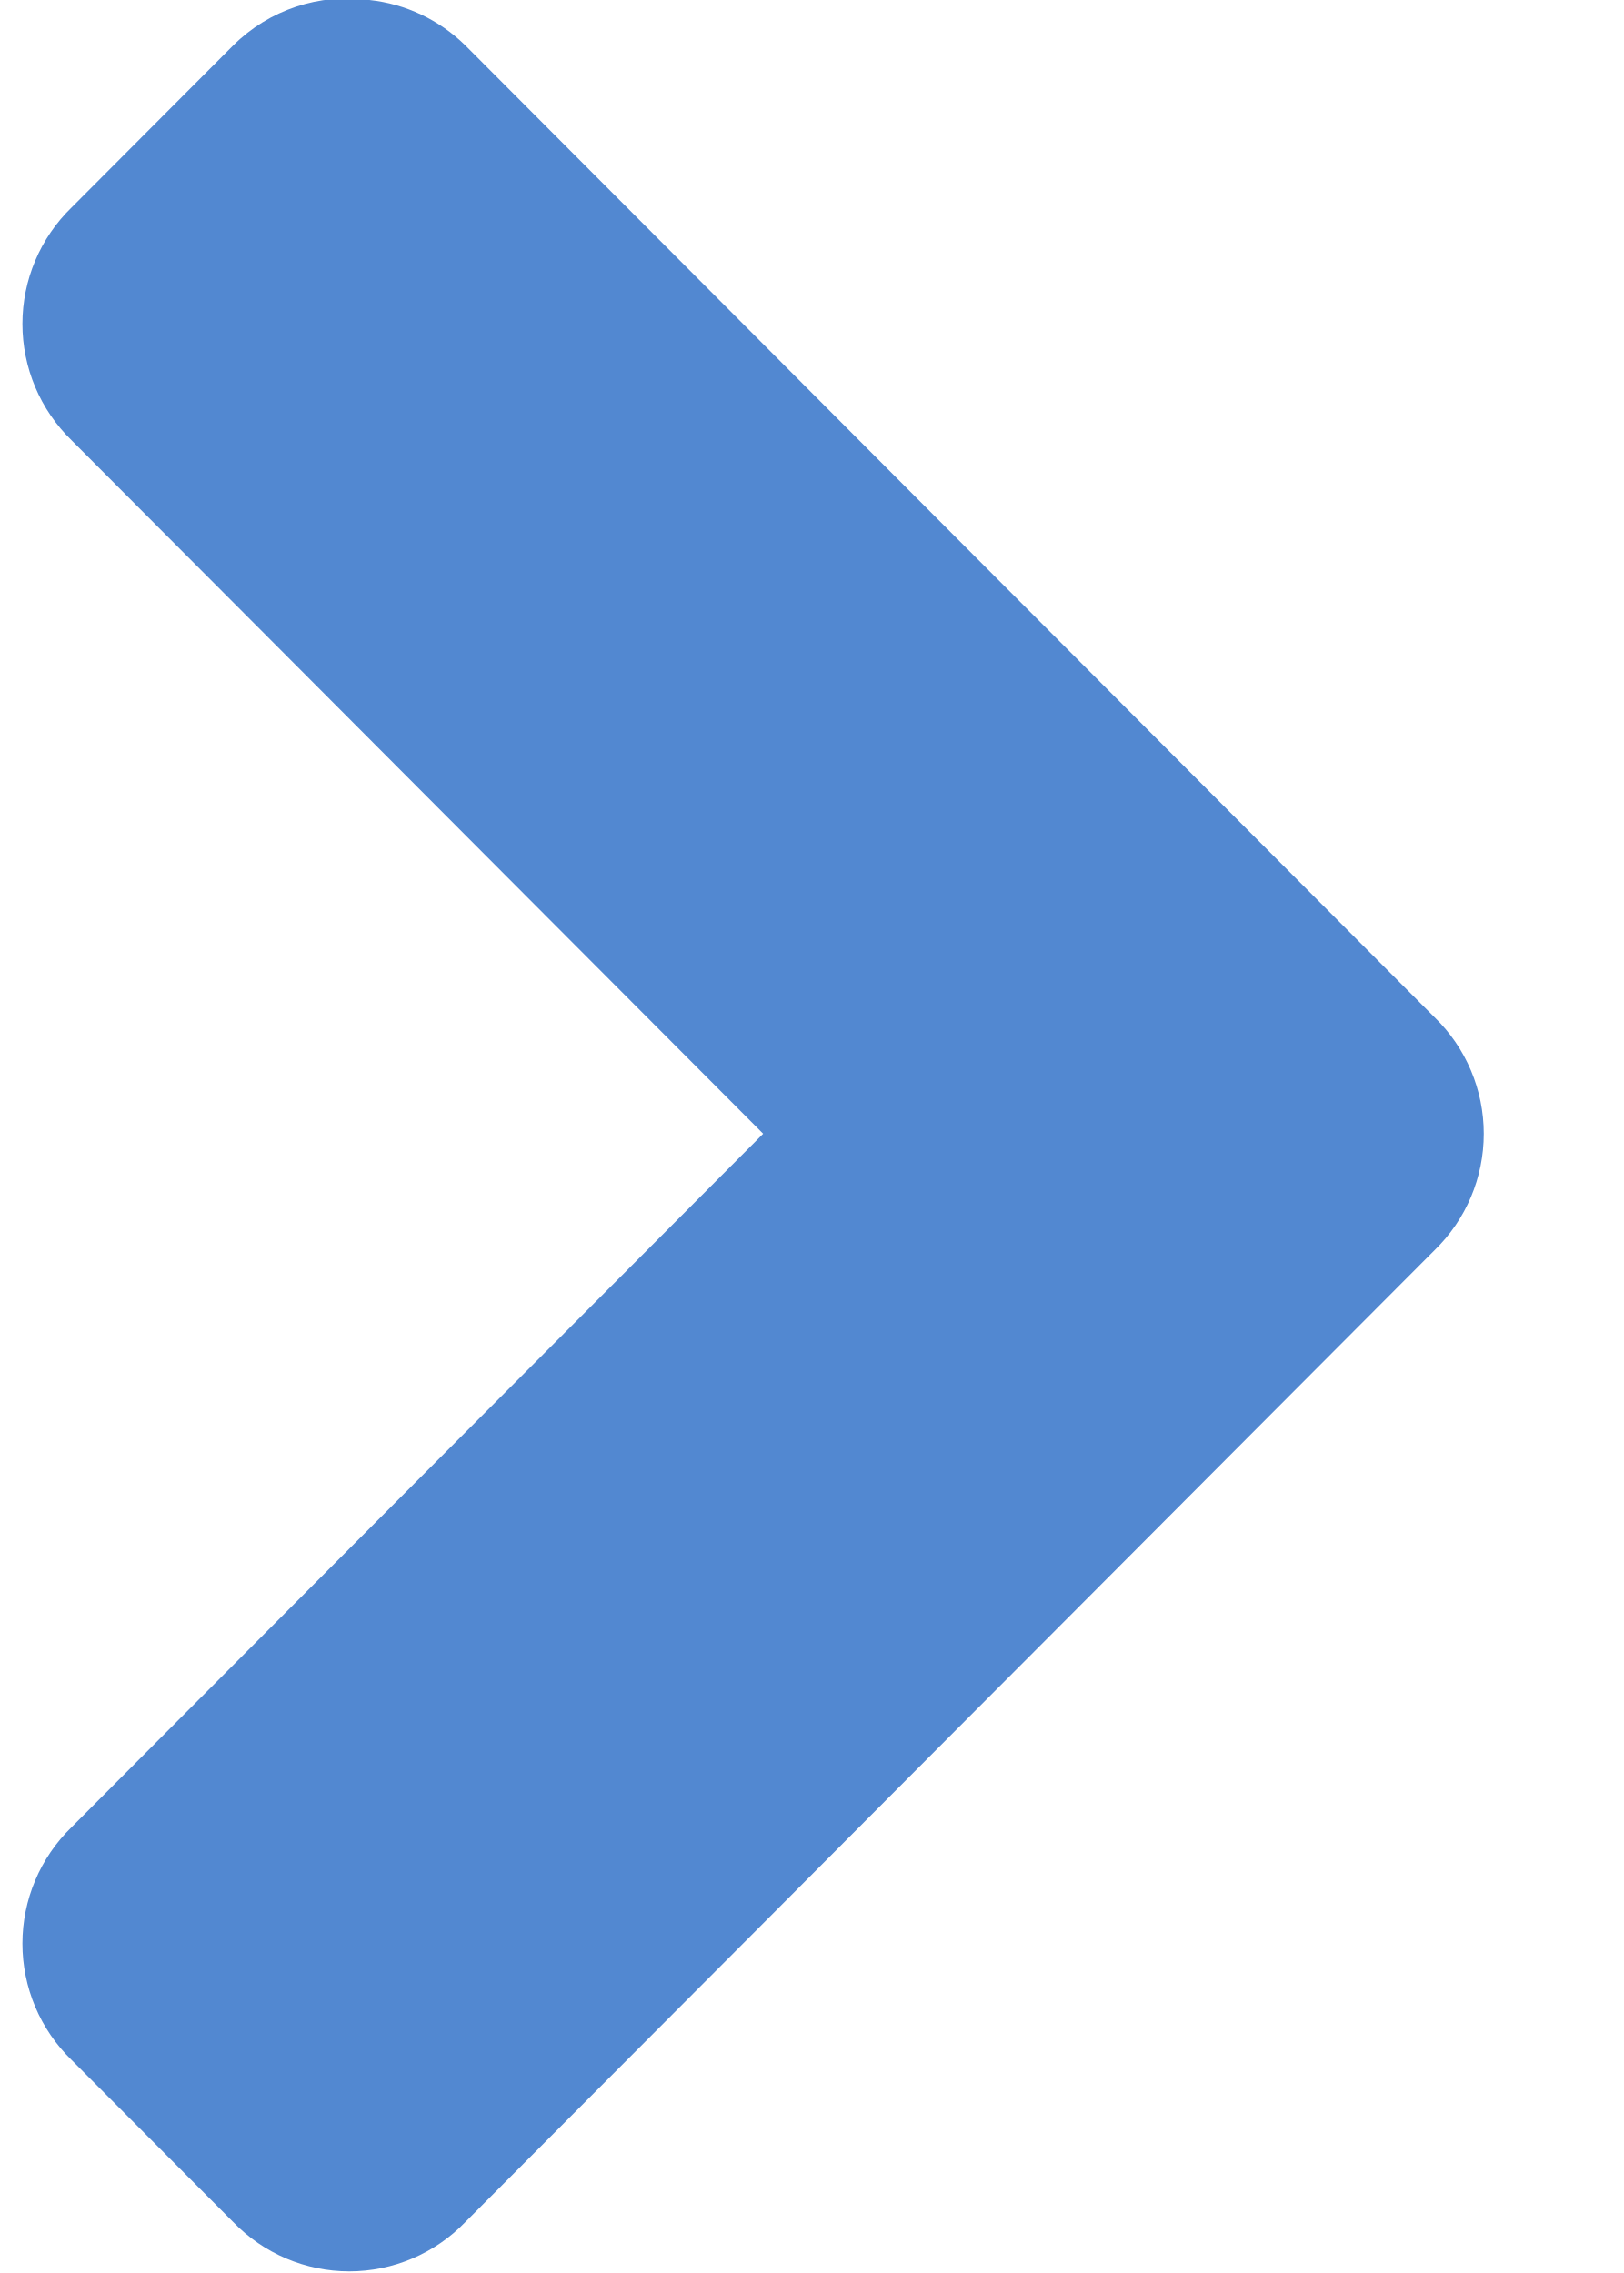
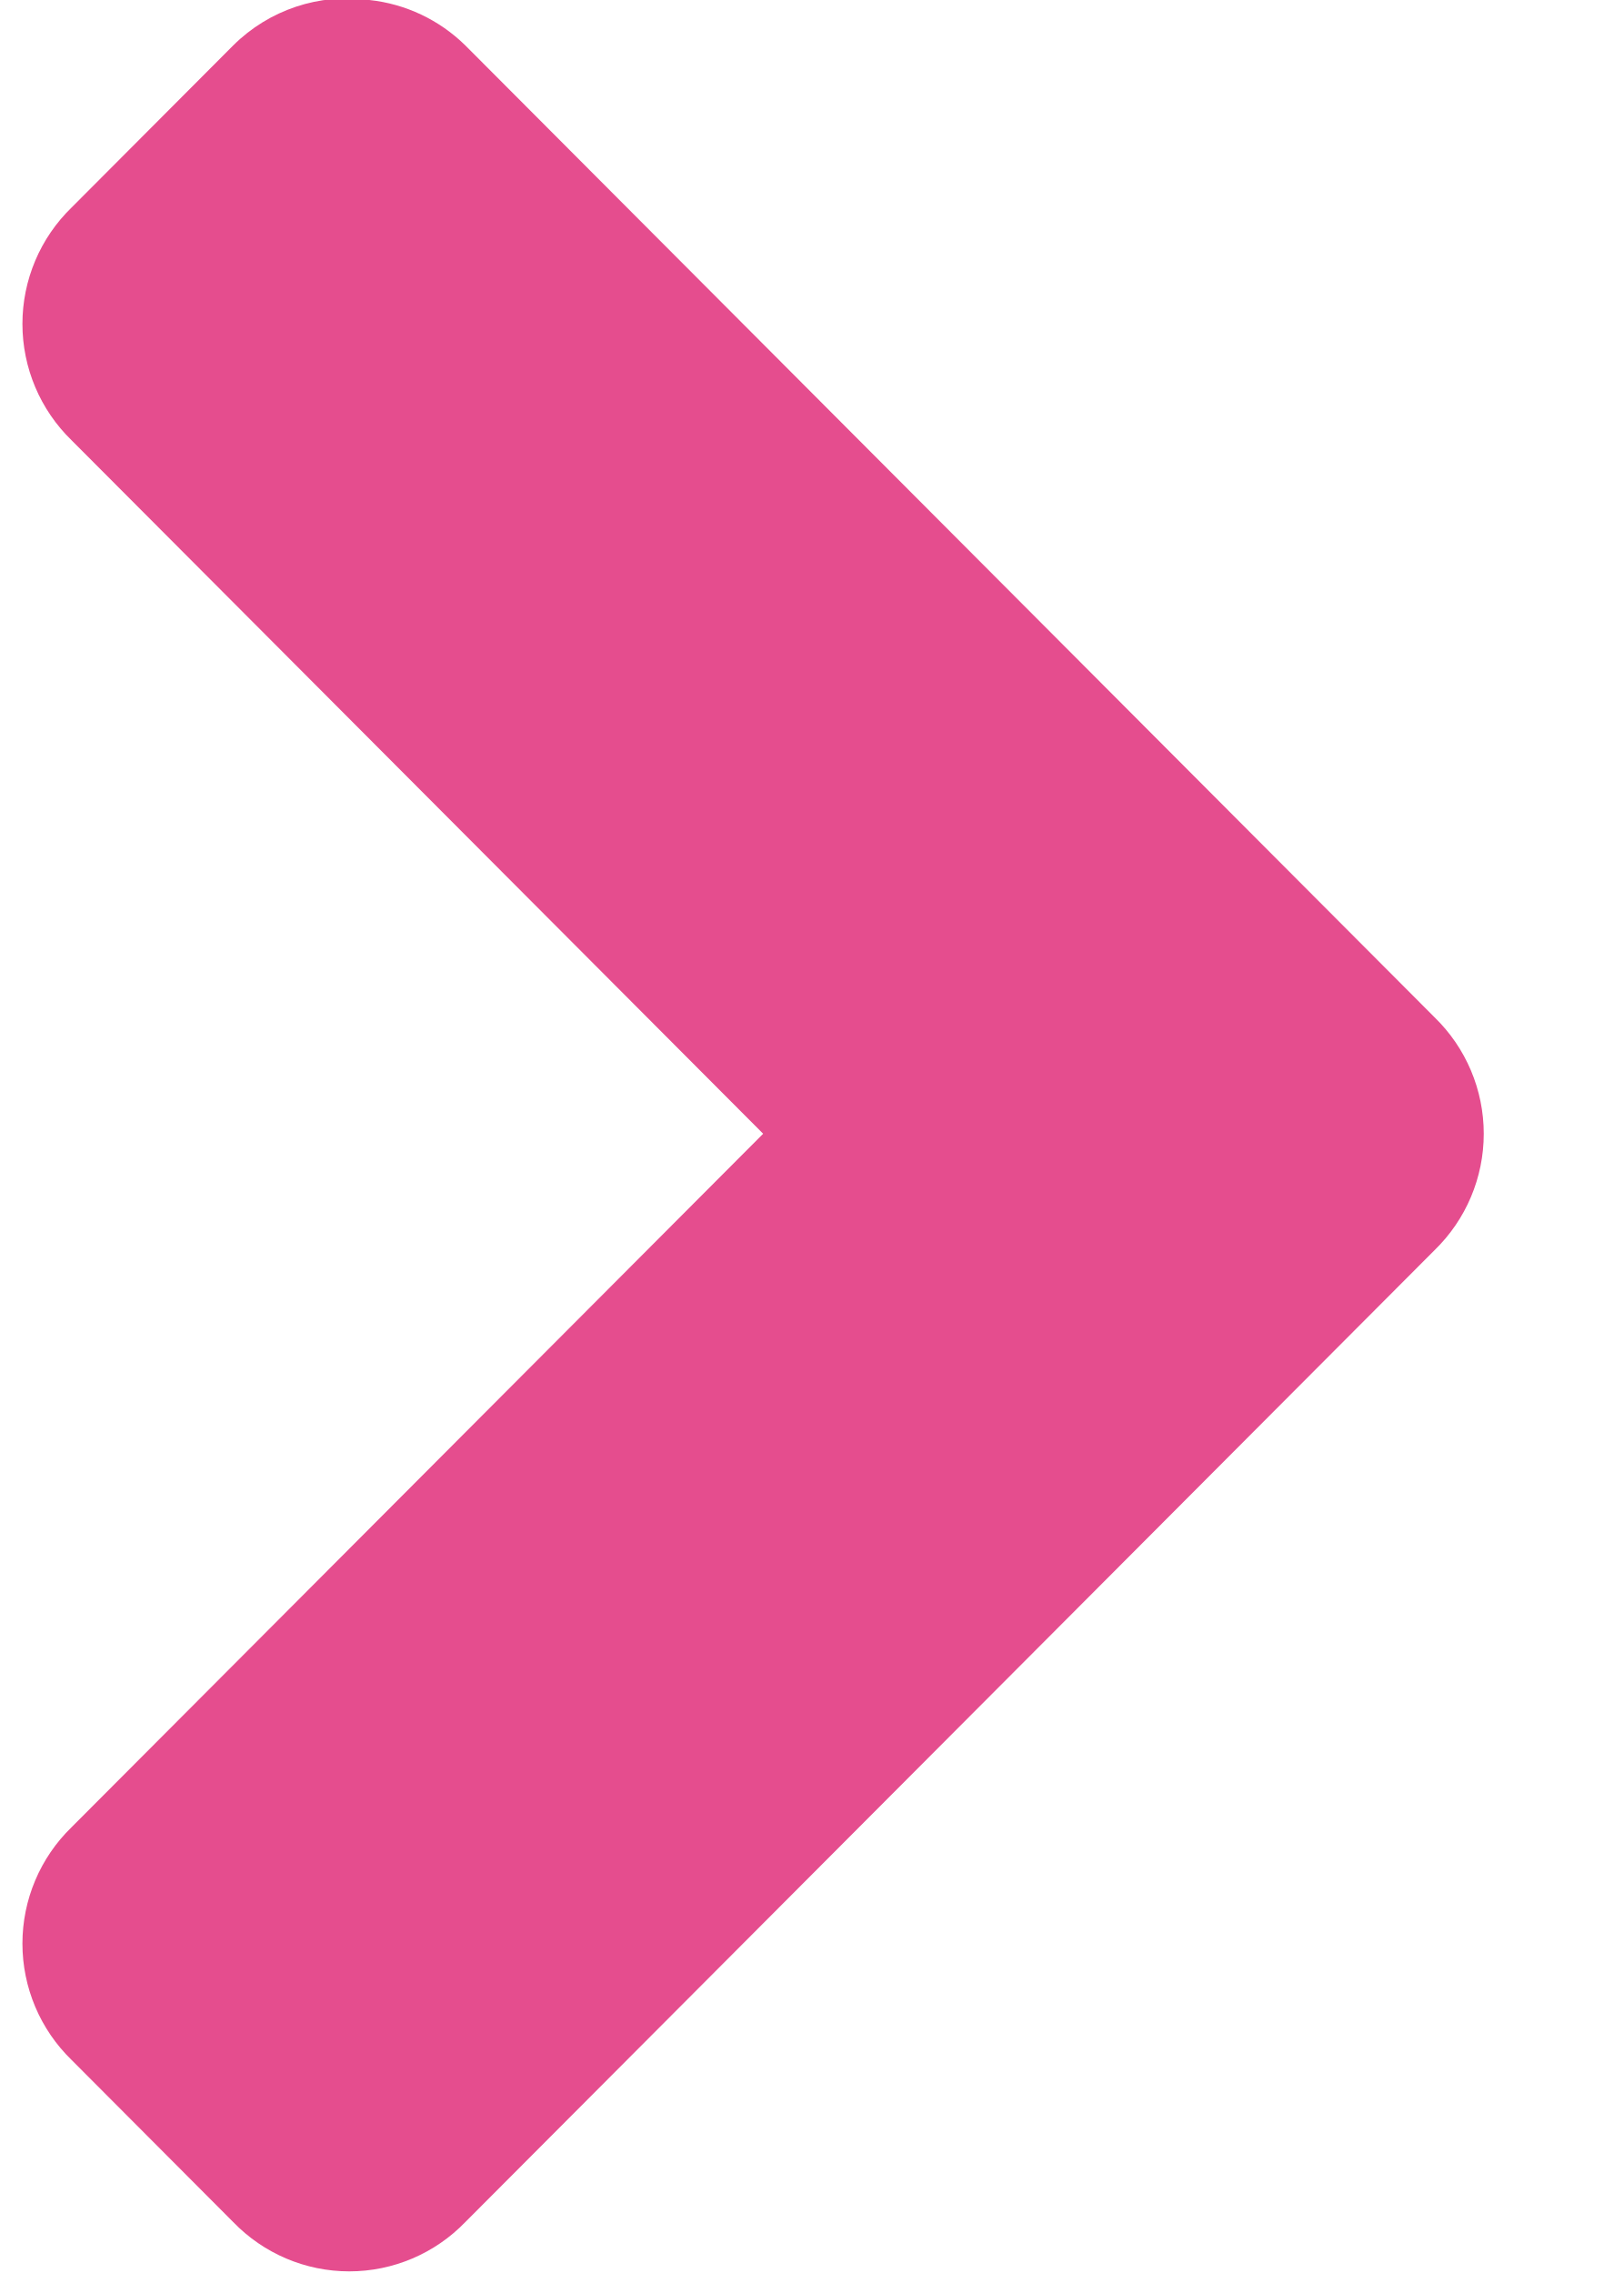
<svg xmlns="http://www.w3.org/2000/svg" viewBox="0 0 5 7">
-   <path d="M 9.863,1.01 A 0.995,0.998 0 0 0 9.272,1.29 L 3.303,7.276 A 0.995,0.998 0 0 0 3.303,8.71 L 9.272,14.696 A 0.995,0.998 0 0 0 10.702,14.696 L 11.697,13.698 A 0.995,0.998 0 0 0 11.697,12.264 L 7.438,7.993 11.697,3.722 A 0.995,0.998 0 0 0 11.697,2.288 L 10.702,1.29 A 0.995,0.998 0 0 0 9.863,1.01 z" color="#000" fill="#5288d1" transform="matrix(-0.5 0 0 0.5 6.069 -0.505)" />
+   <path d="M 9.863,1.01 A 0.995,0.998 0 0 0 9.272,1.29 L 3.303,7.276 A 0.995,0.998 0 0 0 3.303,8.71 L 9.272,14.696 A 0.995,0.998 0 0 0 10.702,14.696 L 11.697,13.698 A 0.995,0.998 0 0 0 11.697,12.264 L 7.438,7.993 11.697,3.722 A 0.995,0.998 0 0 0 11.697,2.288 L 10.702,1.29 A 0.995,0.998 0 0 0 9.863,1.01 z" color="#000" fill="#e54d8e" transform="matrix(-0.5 0 0 0.5 6.069 -0.505)" />
</svg>
